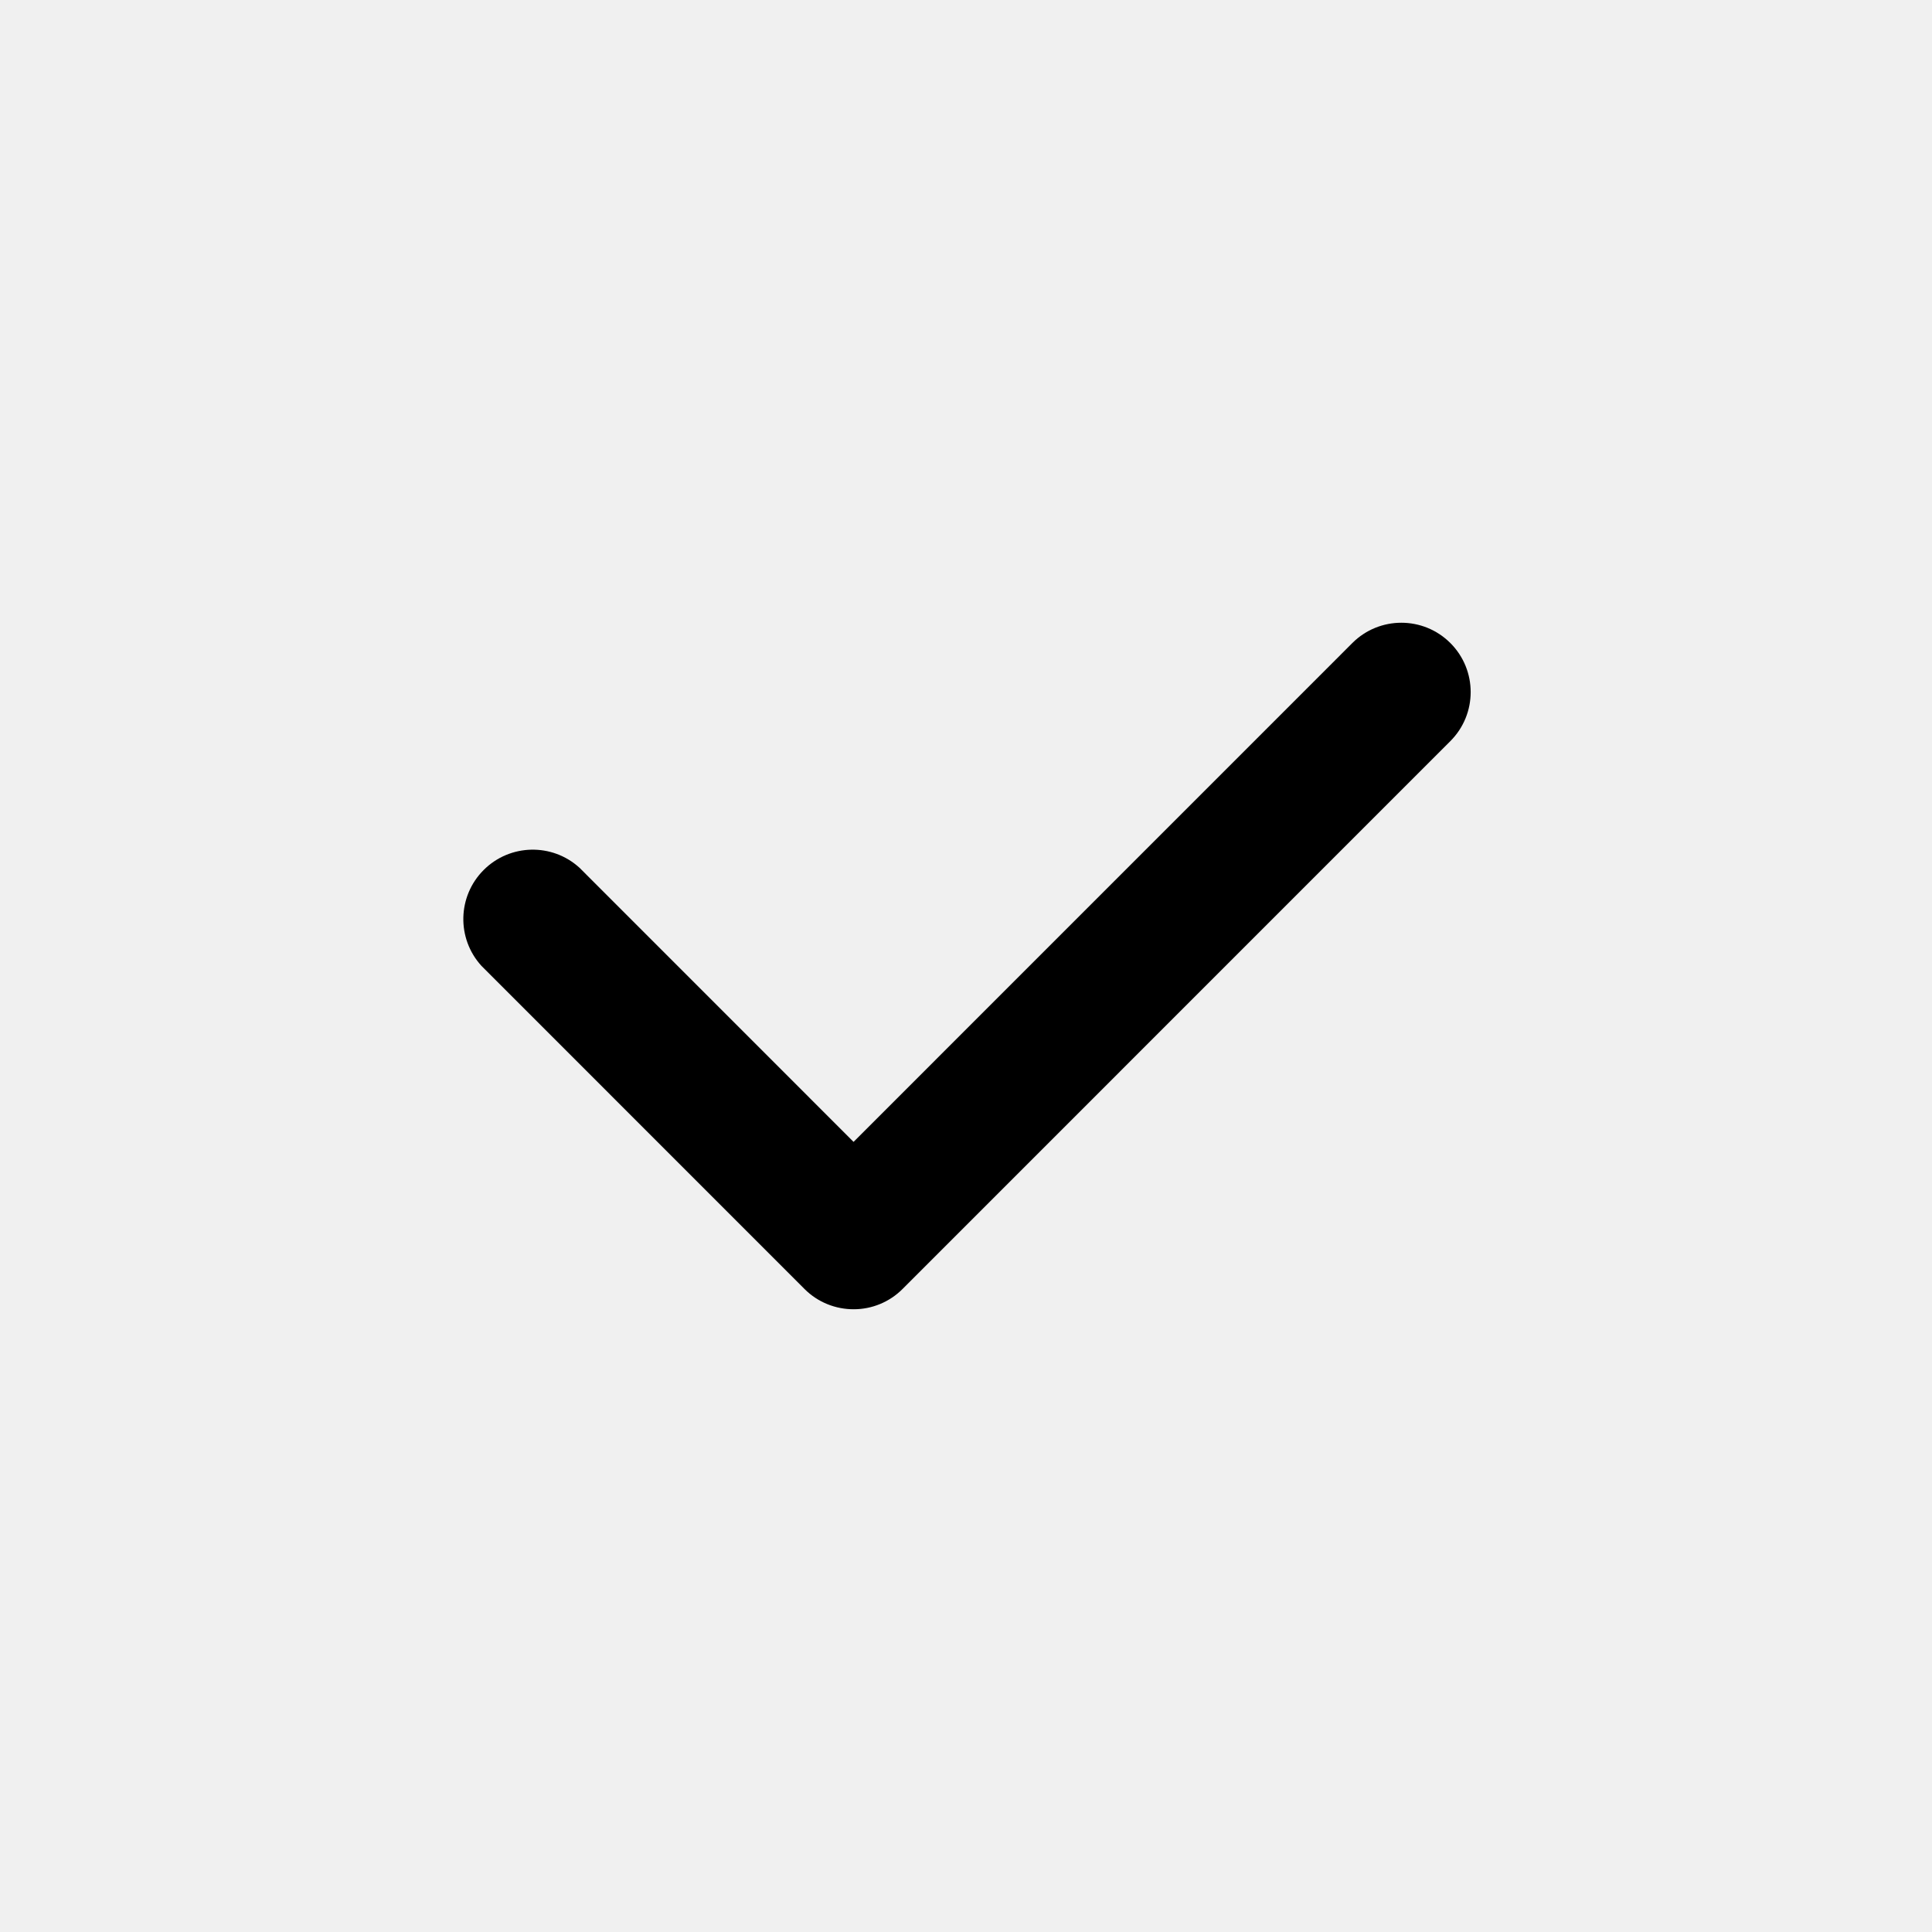
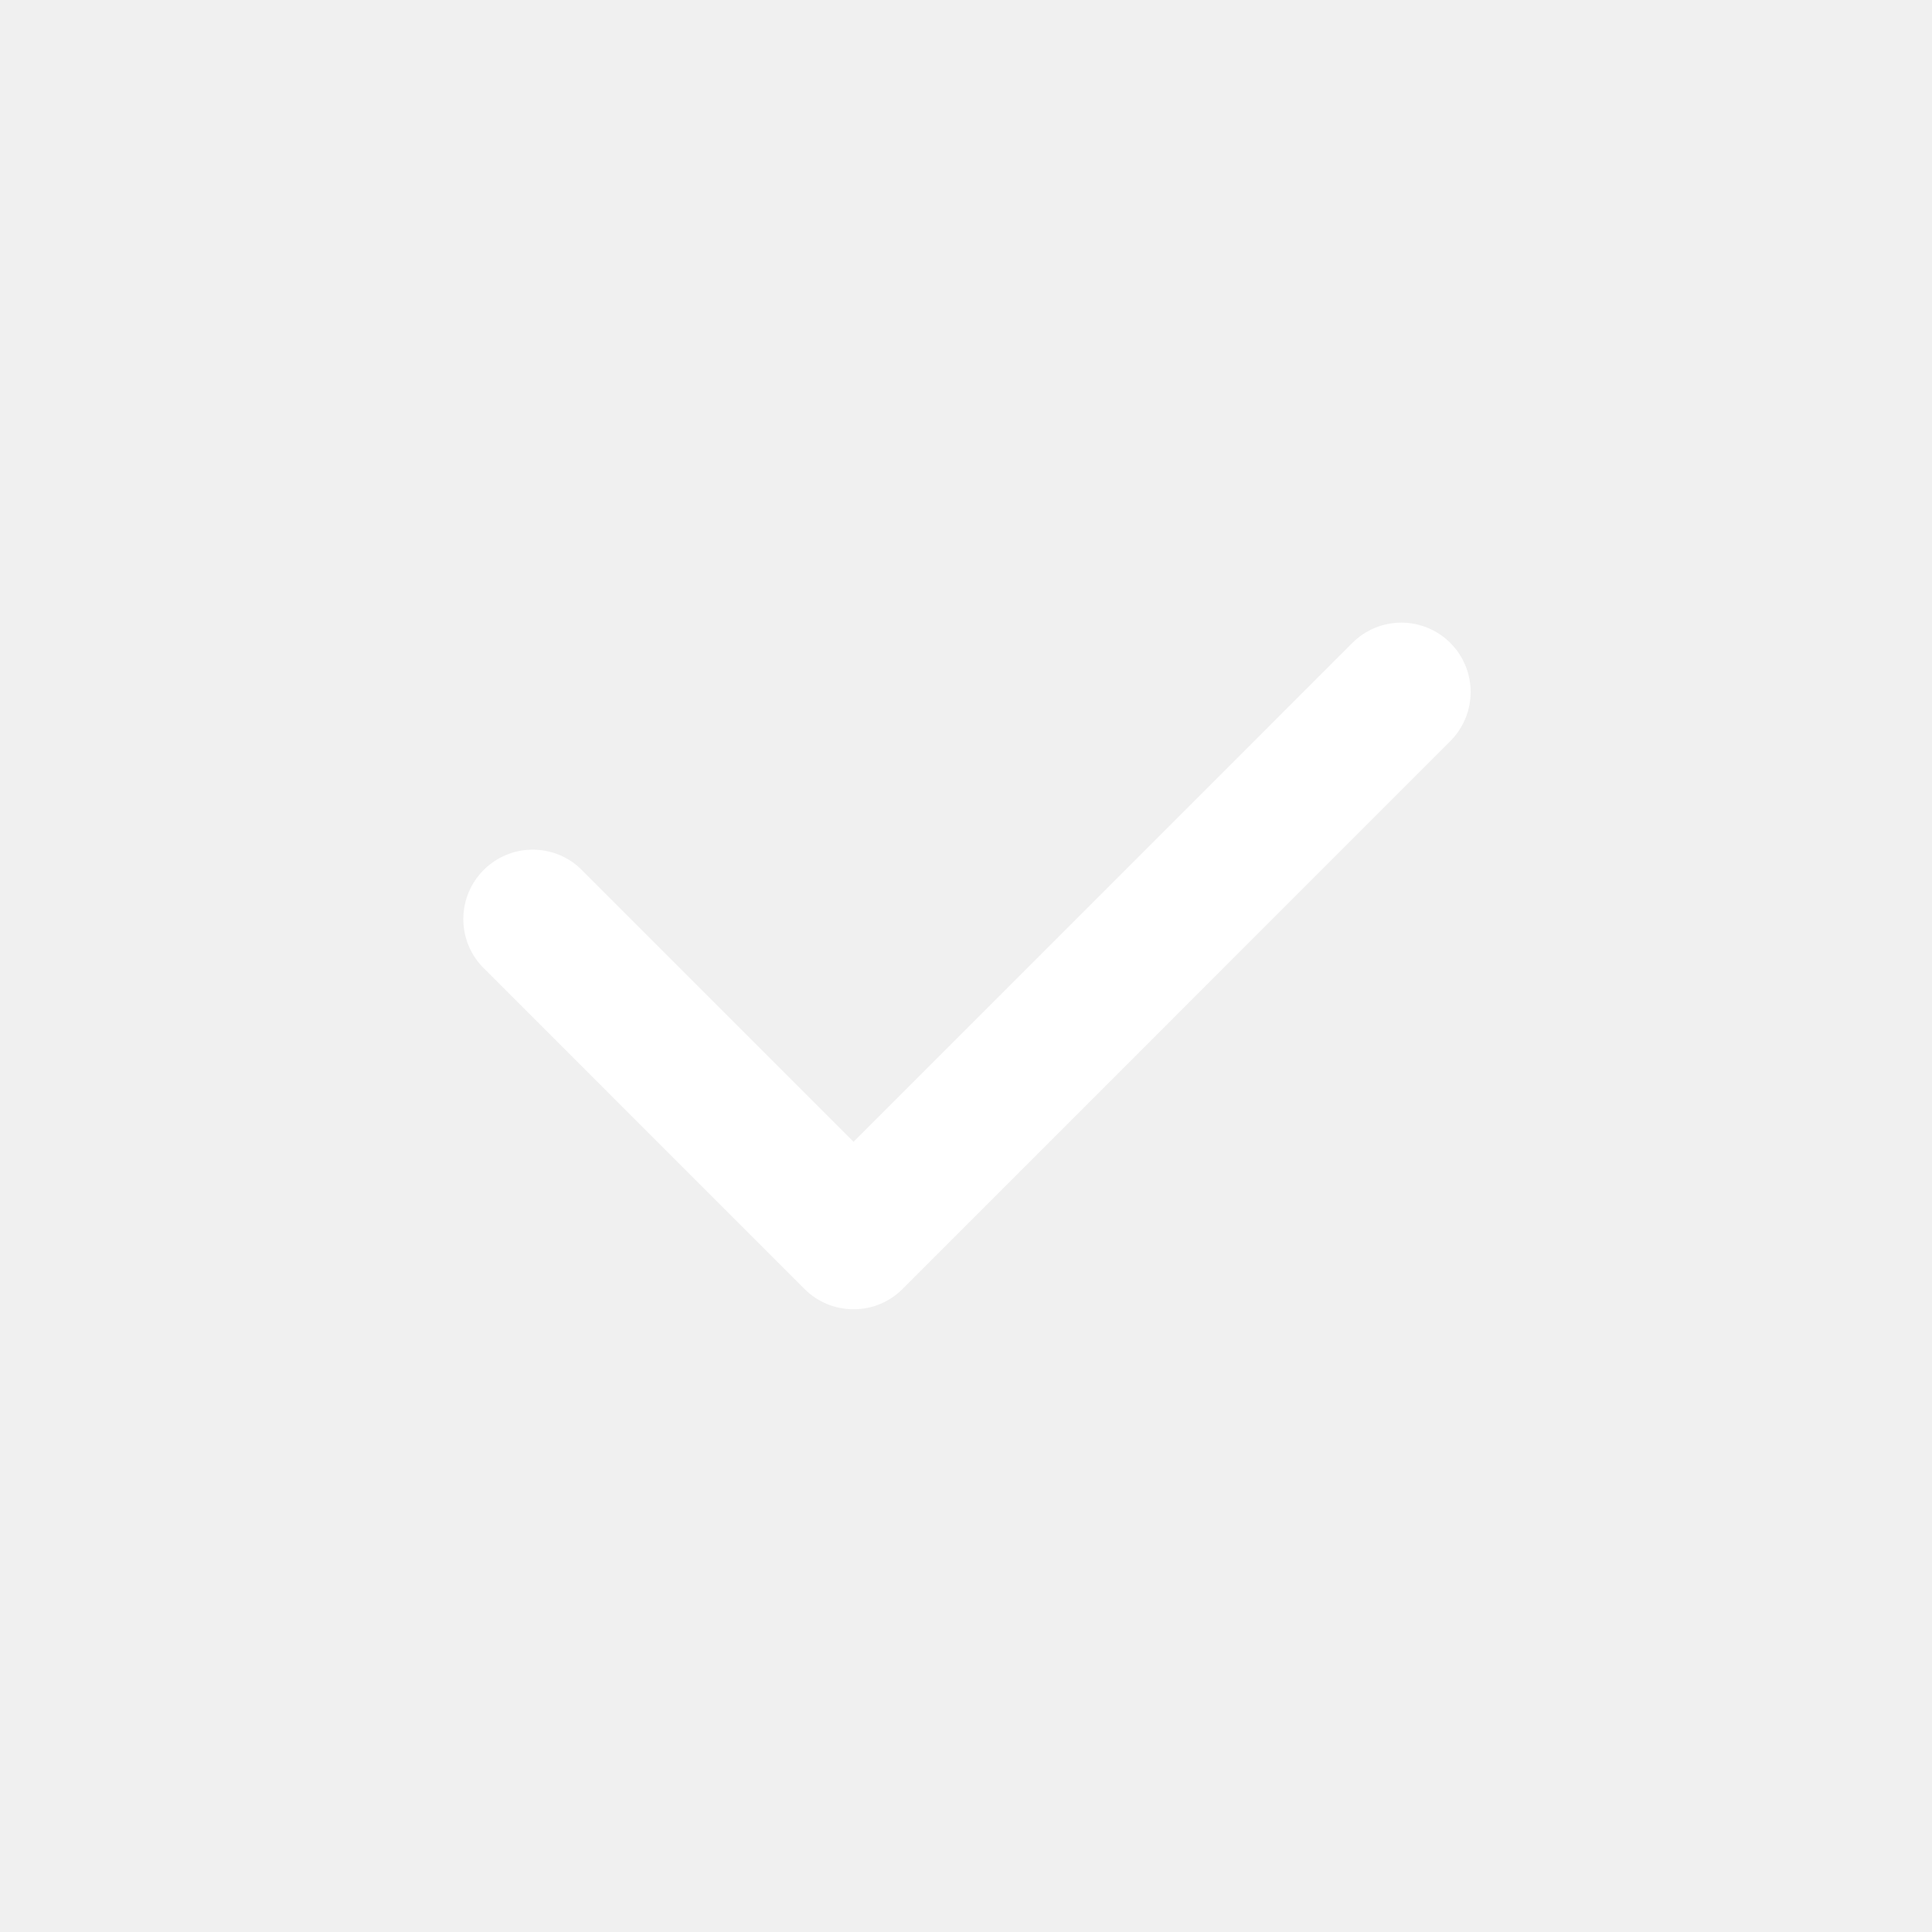
<svg xmlns="http://www.w3.org/2000/svg" width="30" height="30" viewBox="0 0 30 30">
-   <path d="M13.254 20.33c-.276 0-.552-.105-.761-.314l-5.016-5.017A1.078 1.078 0 0 1 9 13.476l4.254 4.255 7.745-7.746a1.076 1.076 0 1 1 1.522 1.523l-8.506 8.507a1.07 1.07 0 0 1-.761.315z" />
+   <path fill="#FFF" d="M13.254 20.33c-.276 0-.552-.105-.761-.314l-5.016-5.017A1.078 1.078 0 0 1 9 13.476l4.254 4.254 7.745-7.746a1.075 1.075 0 0 1 1.522 0c.42.42.42 1.102 0 1.523l-8.506 8.508a1.07 1.07 0 0 1-.761.315z" />
</svg>
